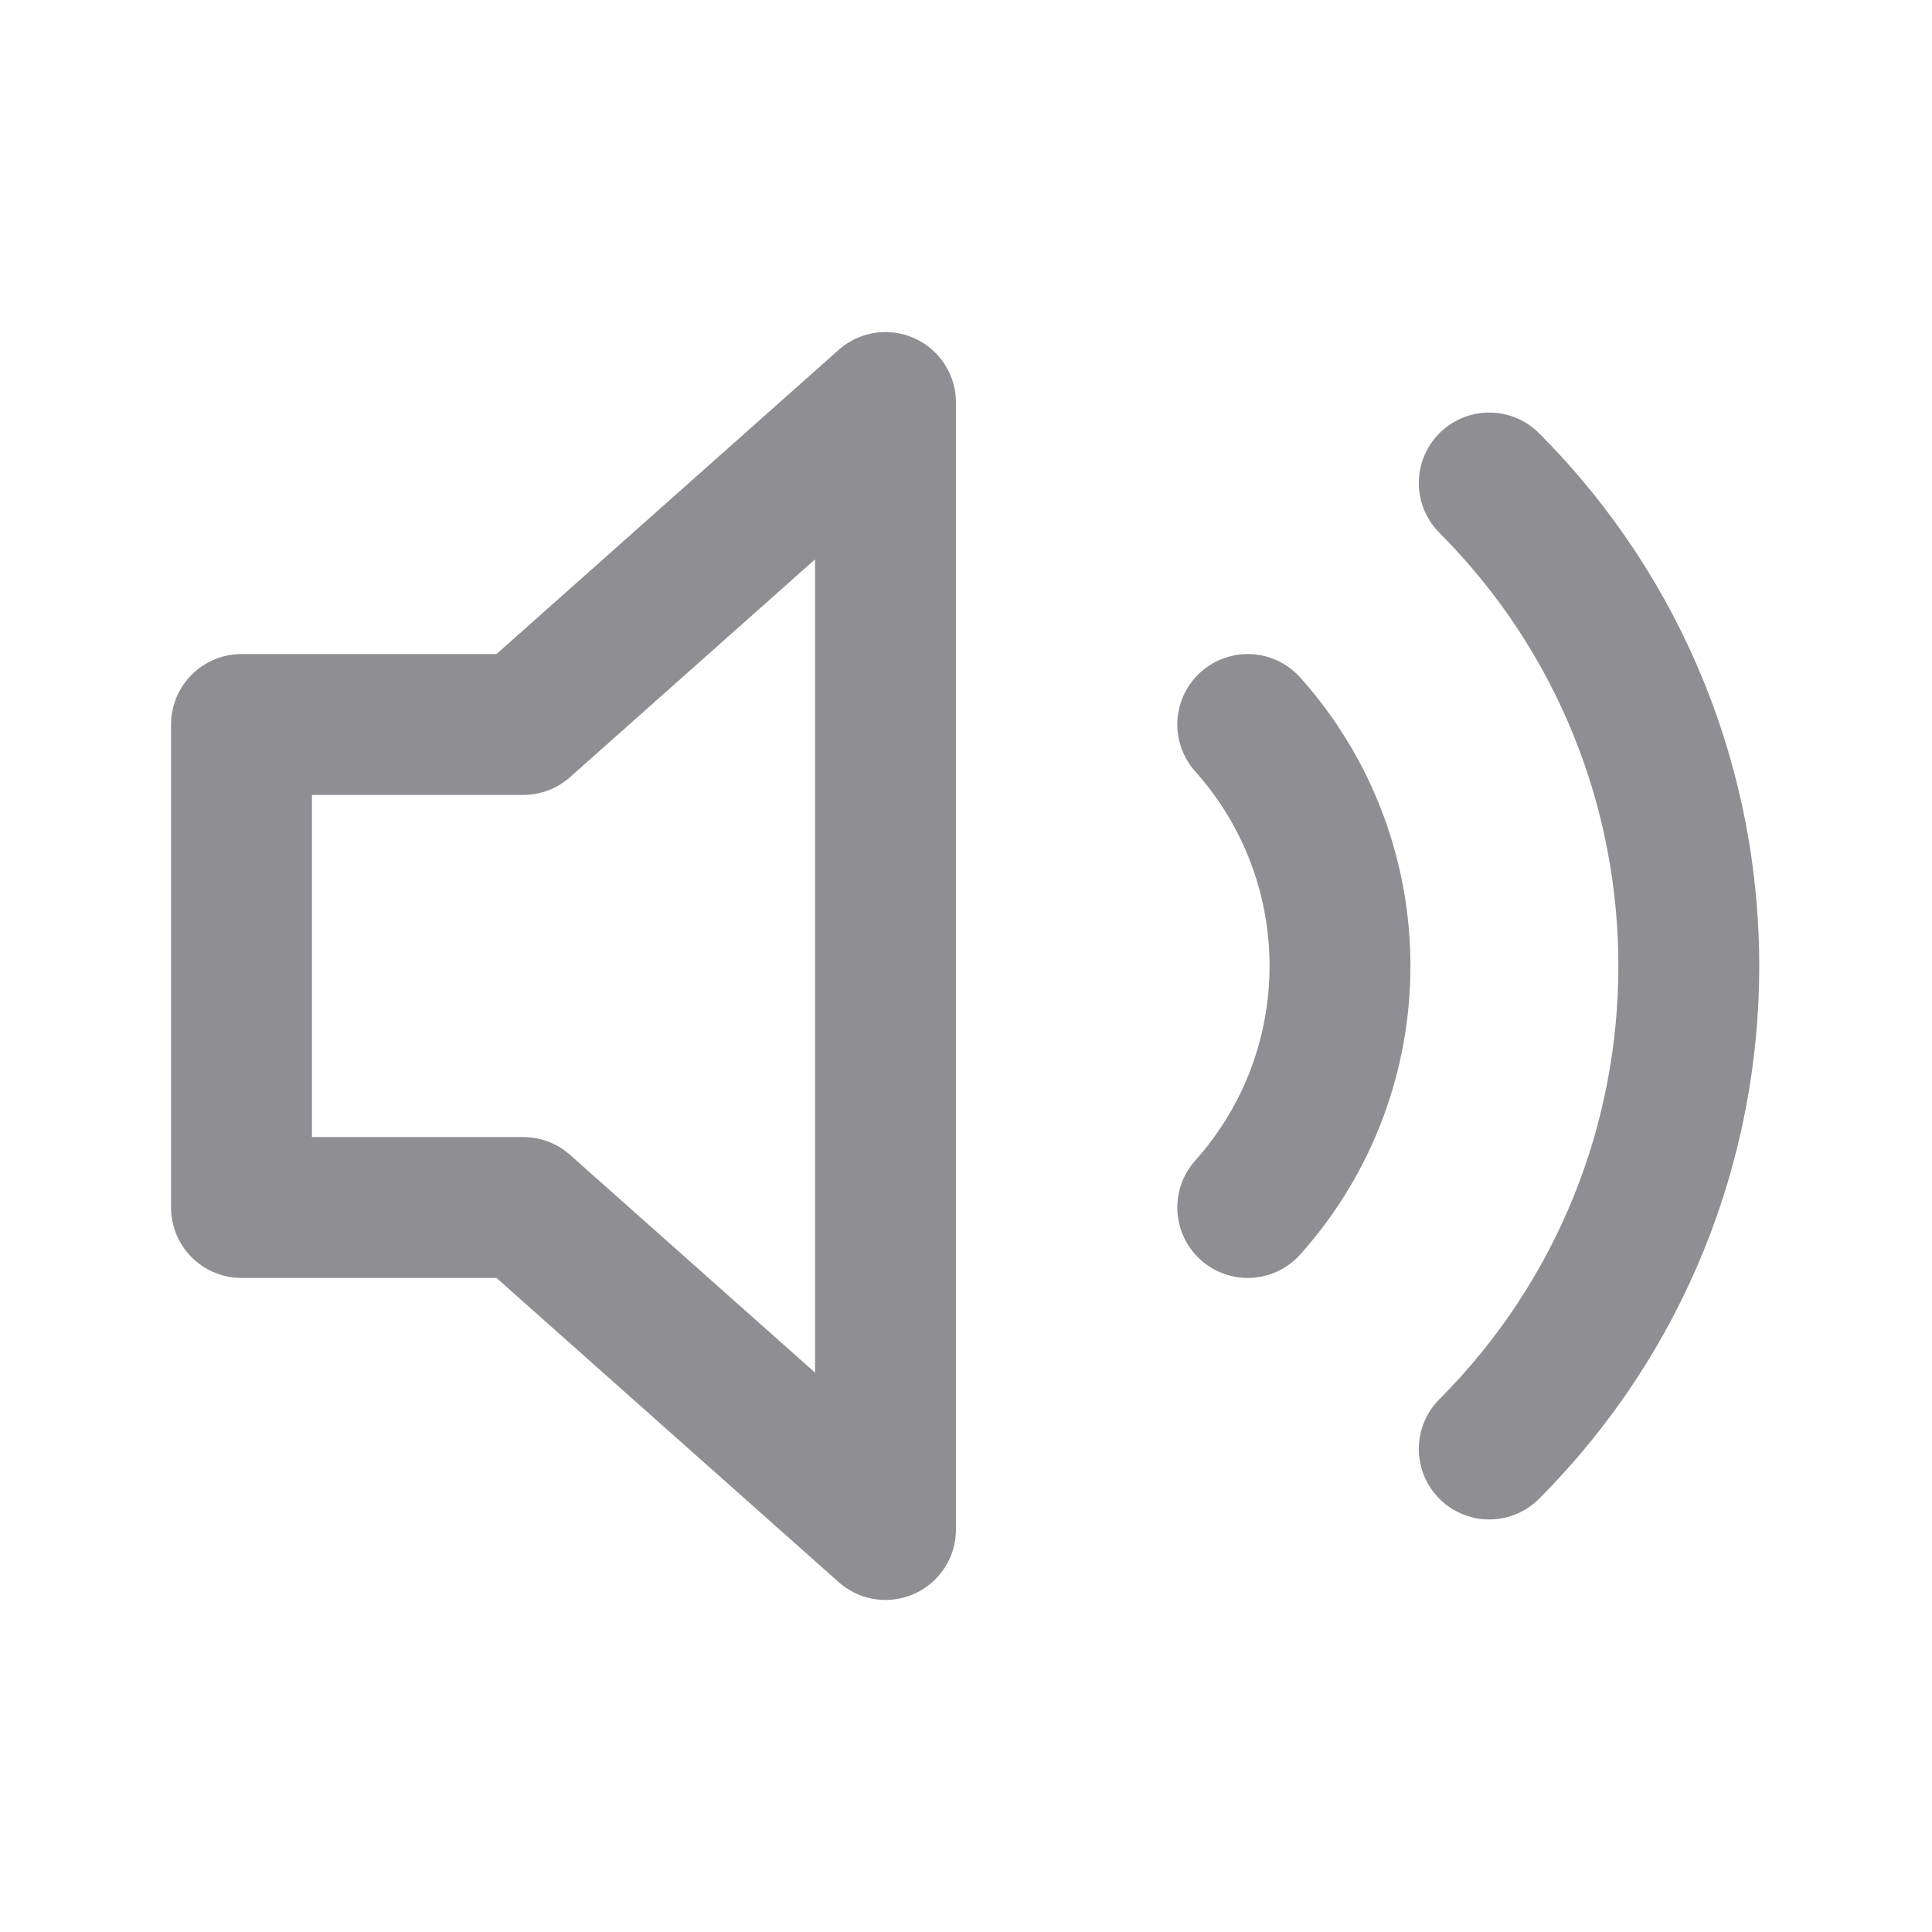
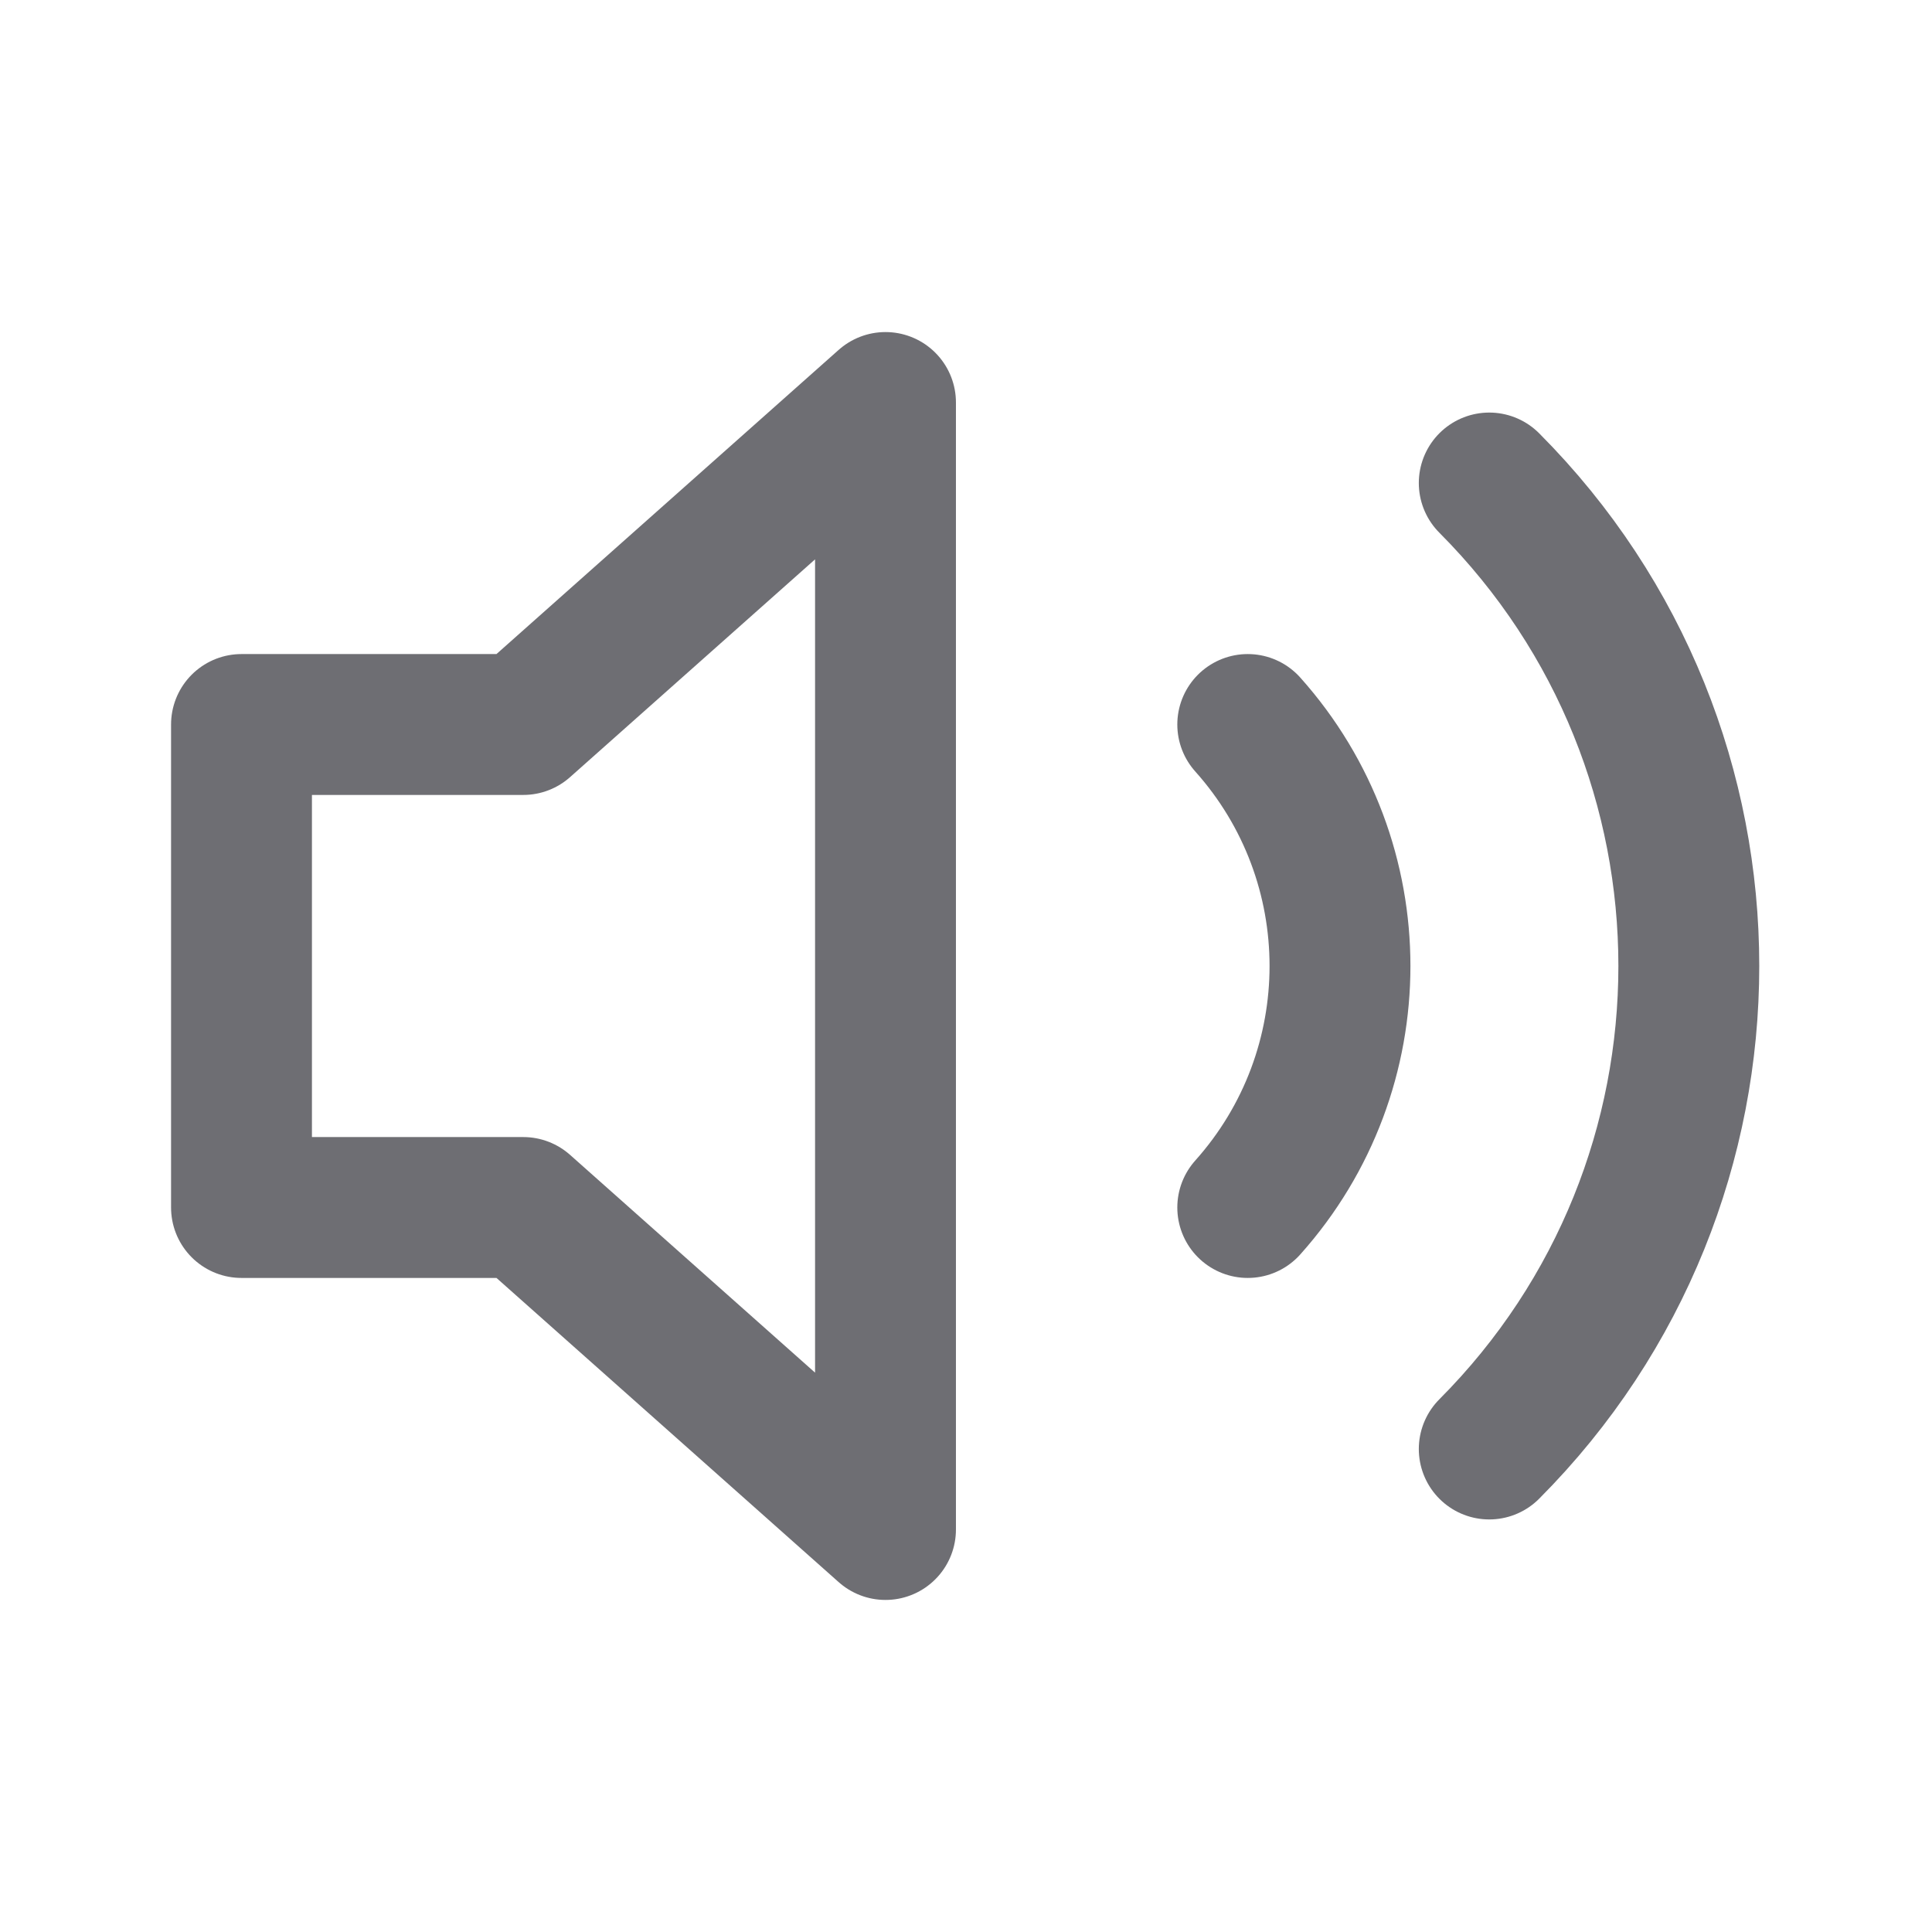
- <svg xmlns="http://www.w3.org/2000/svg" viewBox="0 0 24 24" width="24" height="24" fill="none" stroke="#8E8E93" stroke-width="1.75" stroke-linecap="round" stroke-linejoin="round">
+ <svg xmlns="http://www.w3.org/2000/svg" viewBox="0 0 24 24" width="24" height="24" fill="none" stroke="#6E6E73" stroke-width="1.75" stroke-linecap="round" stroke-linejoin="round">
  <path d="M11 5L6.5 9H3v6h3.5L11 19z" />
  <path d="M15.5 9a4.5 4.5 0 0 1 0 6" />
  <path d="M18.5 6a8.5 8.5 0 0 1 0 12" />
</svg>
